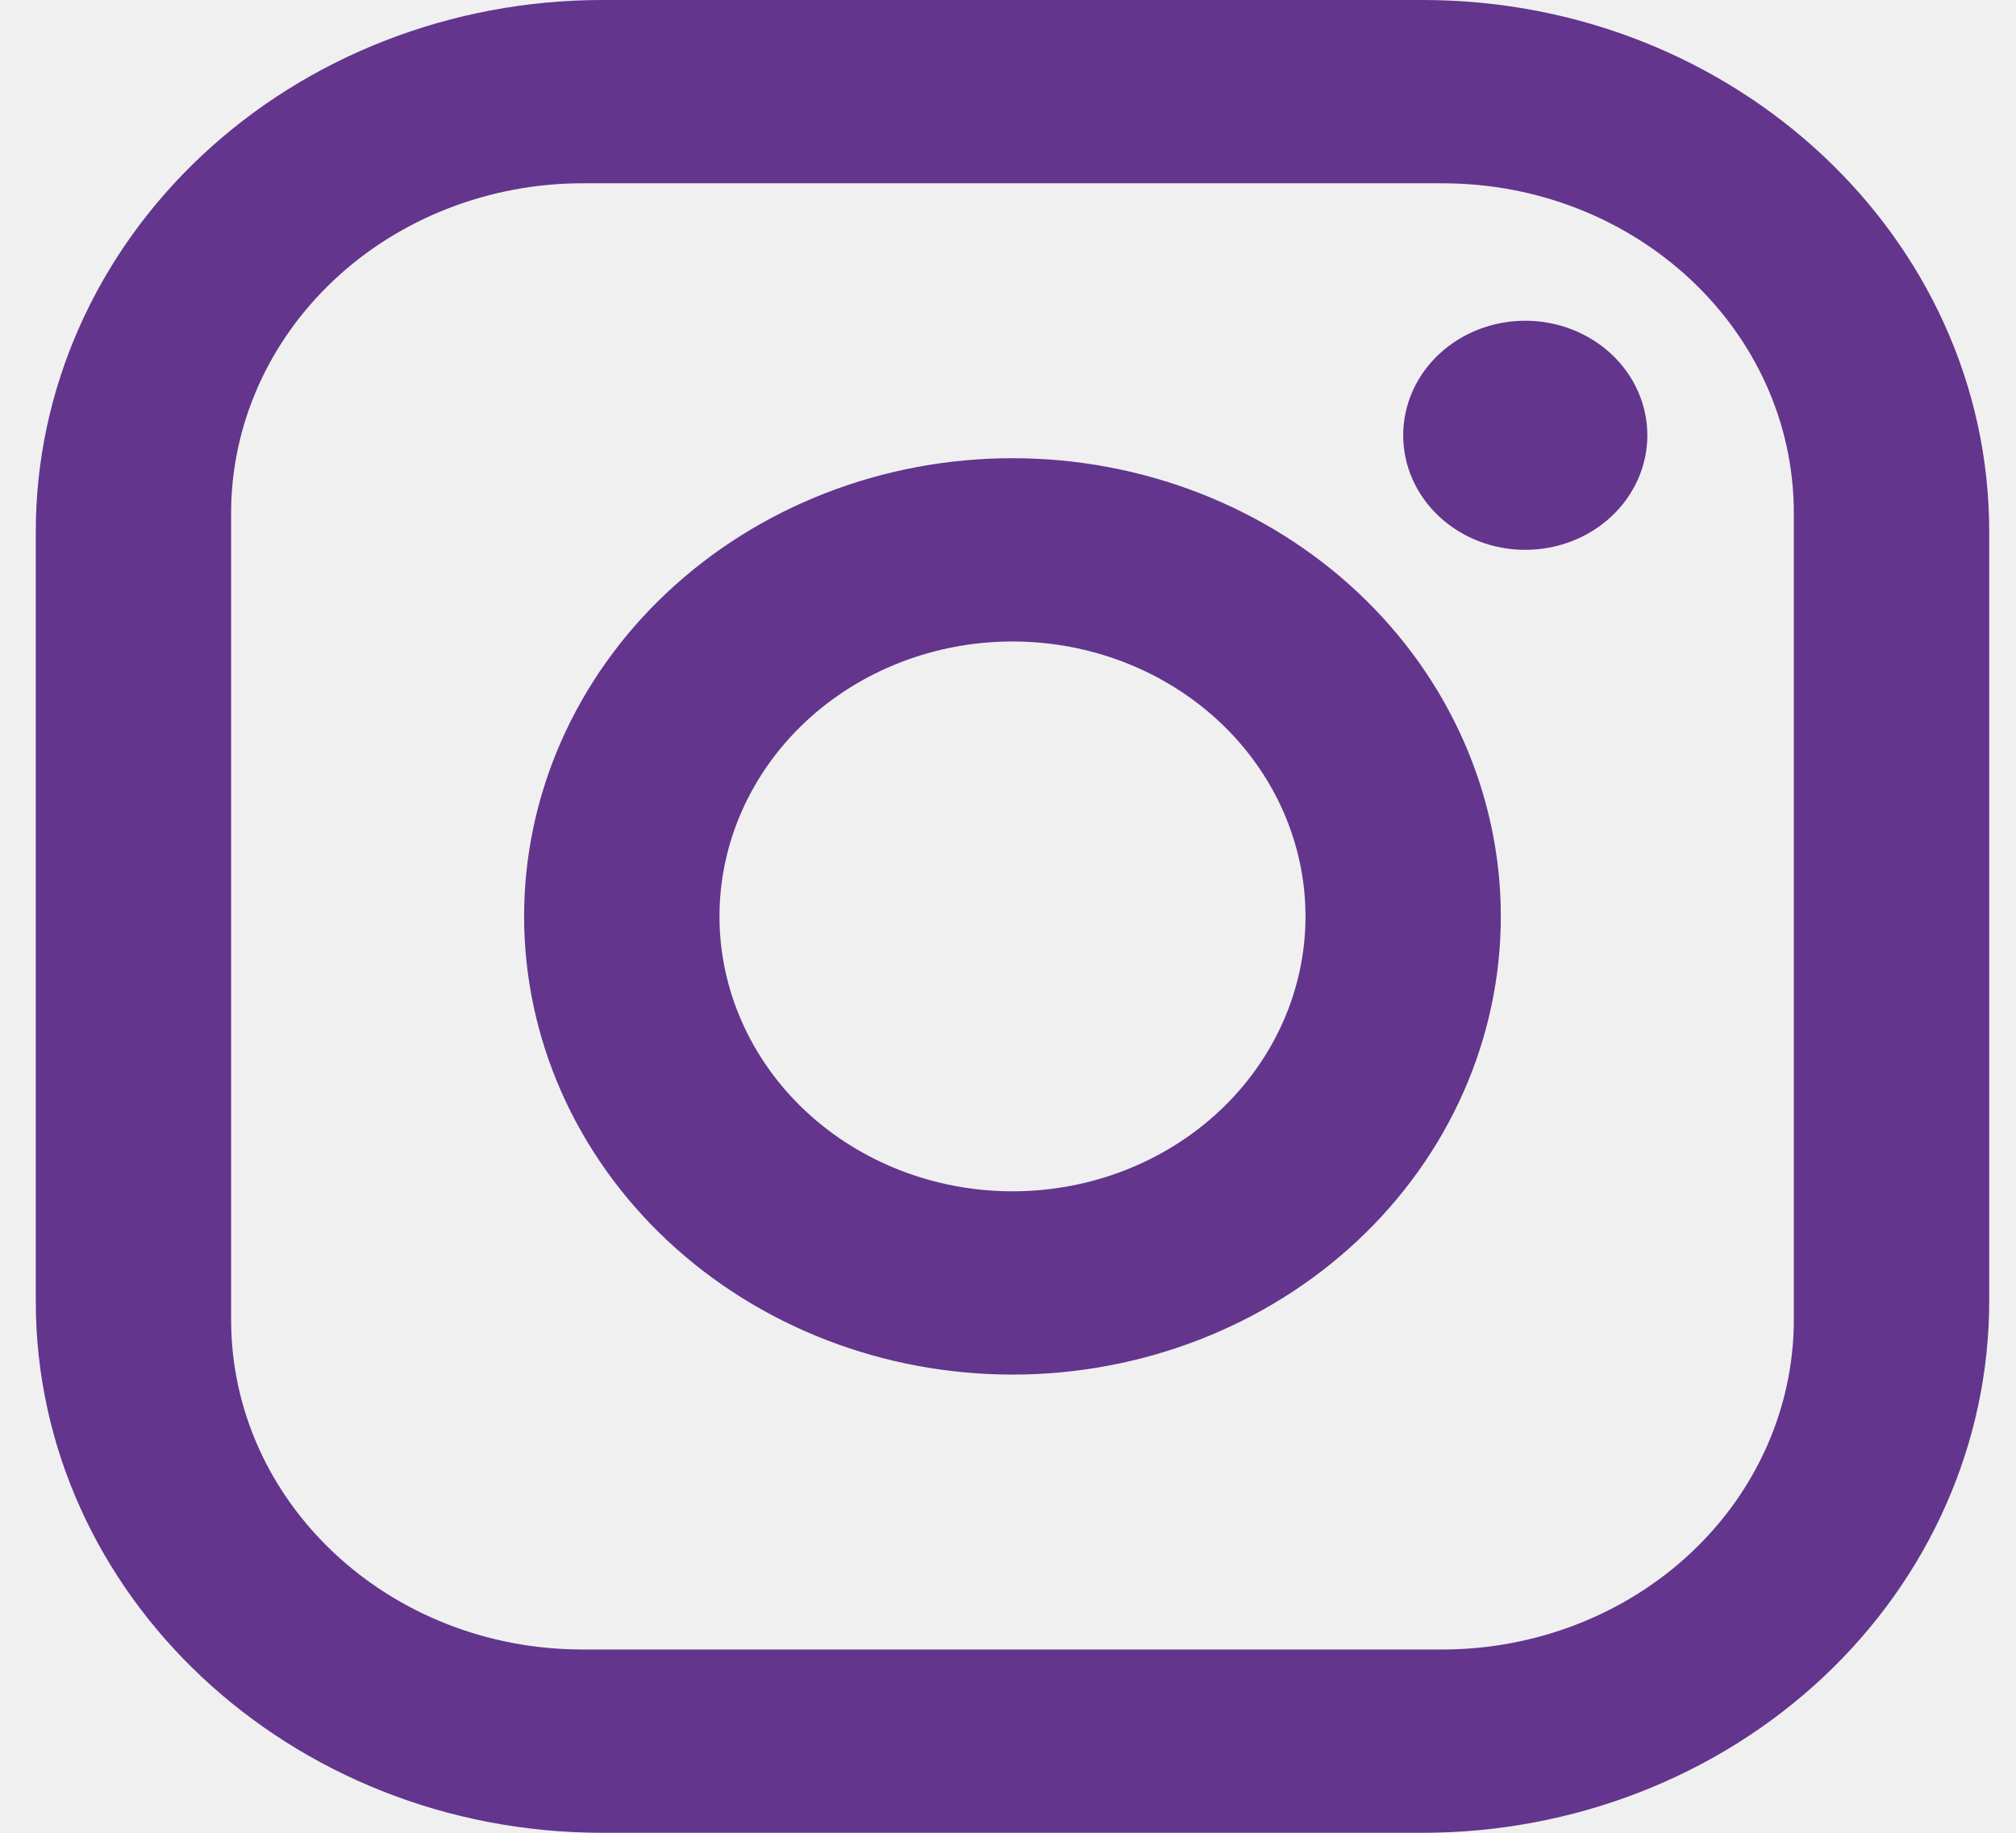
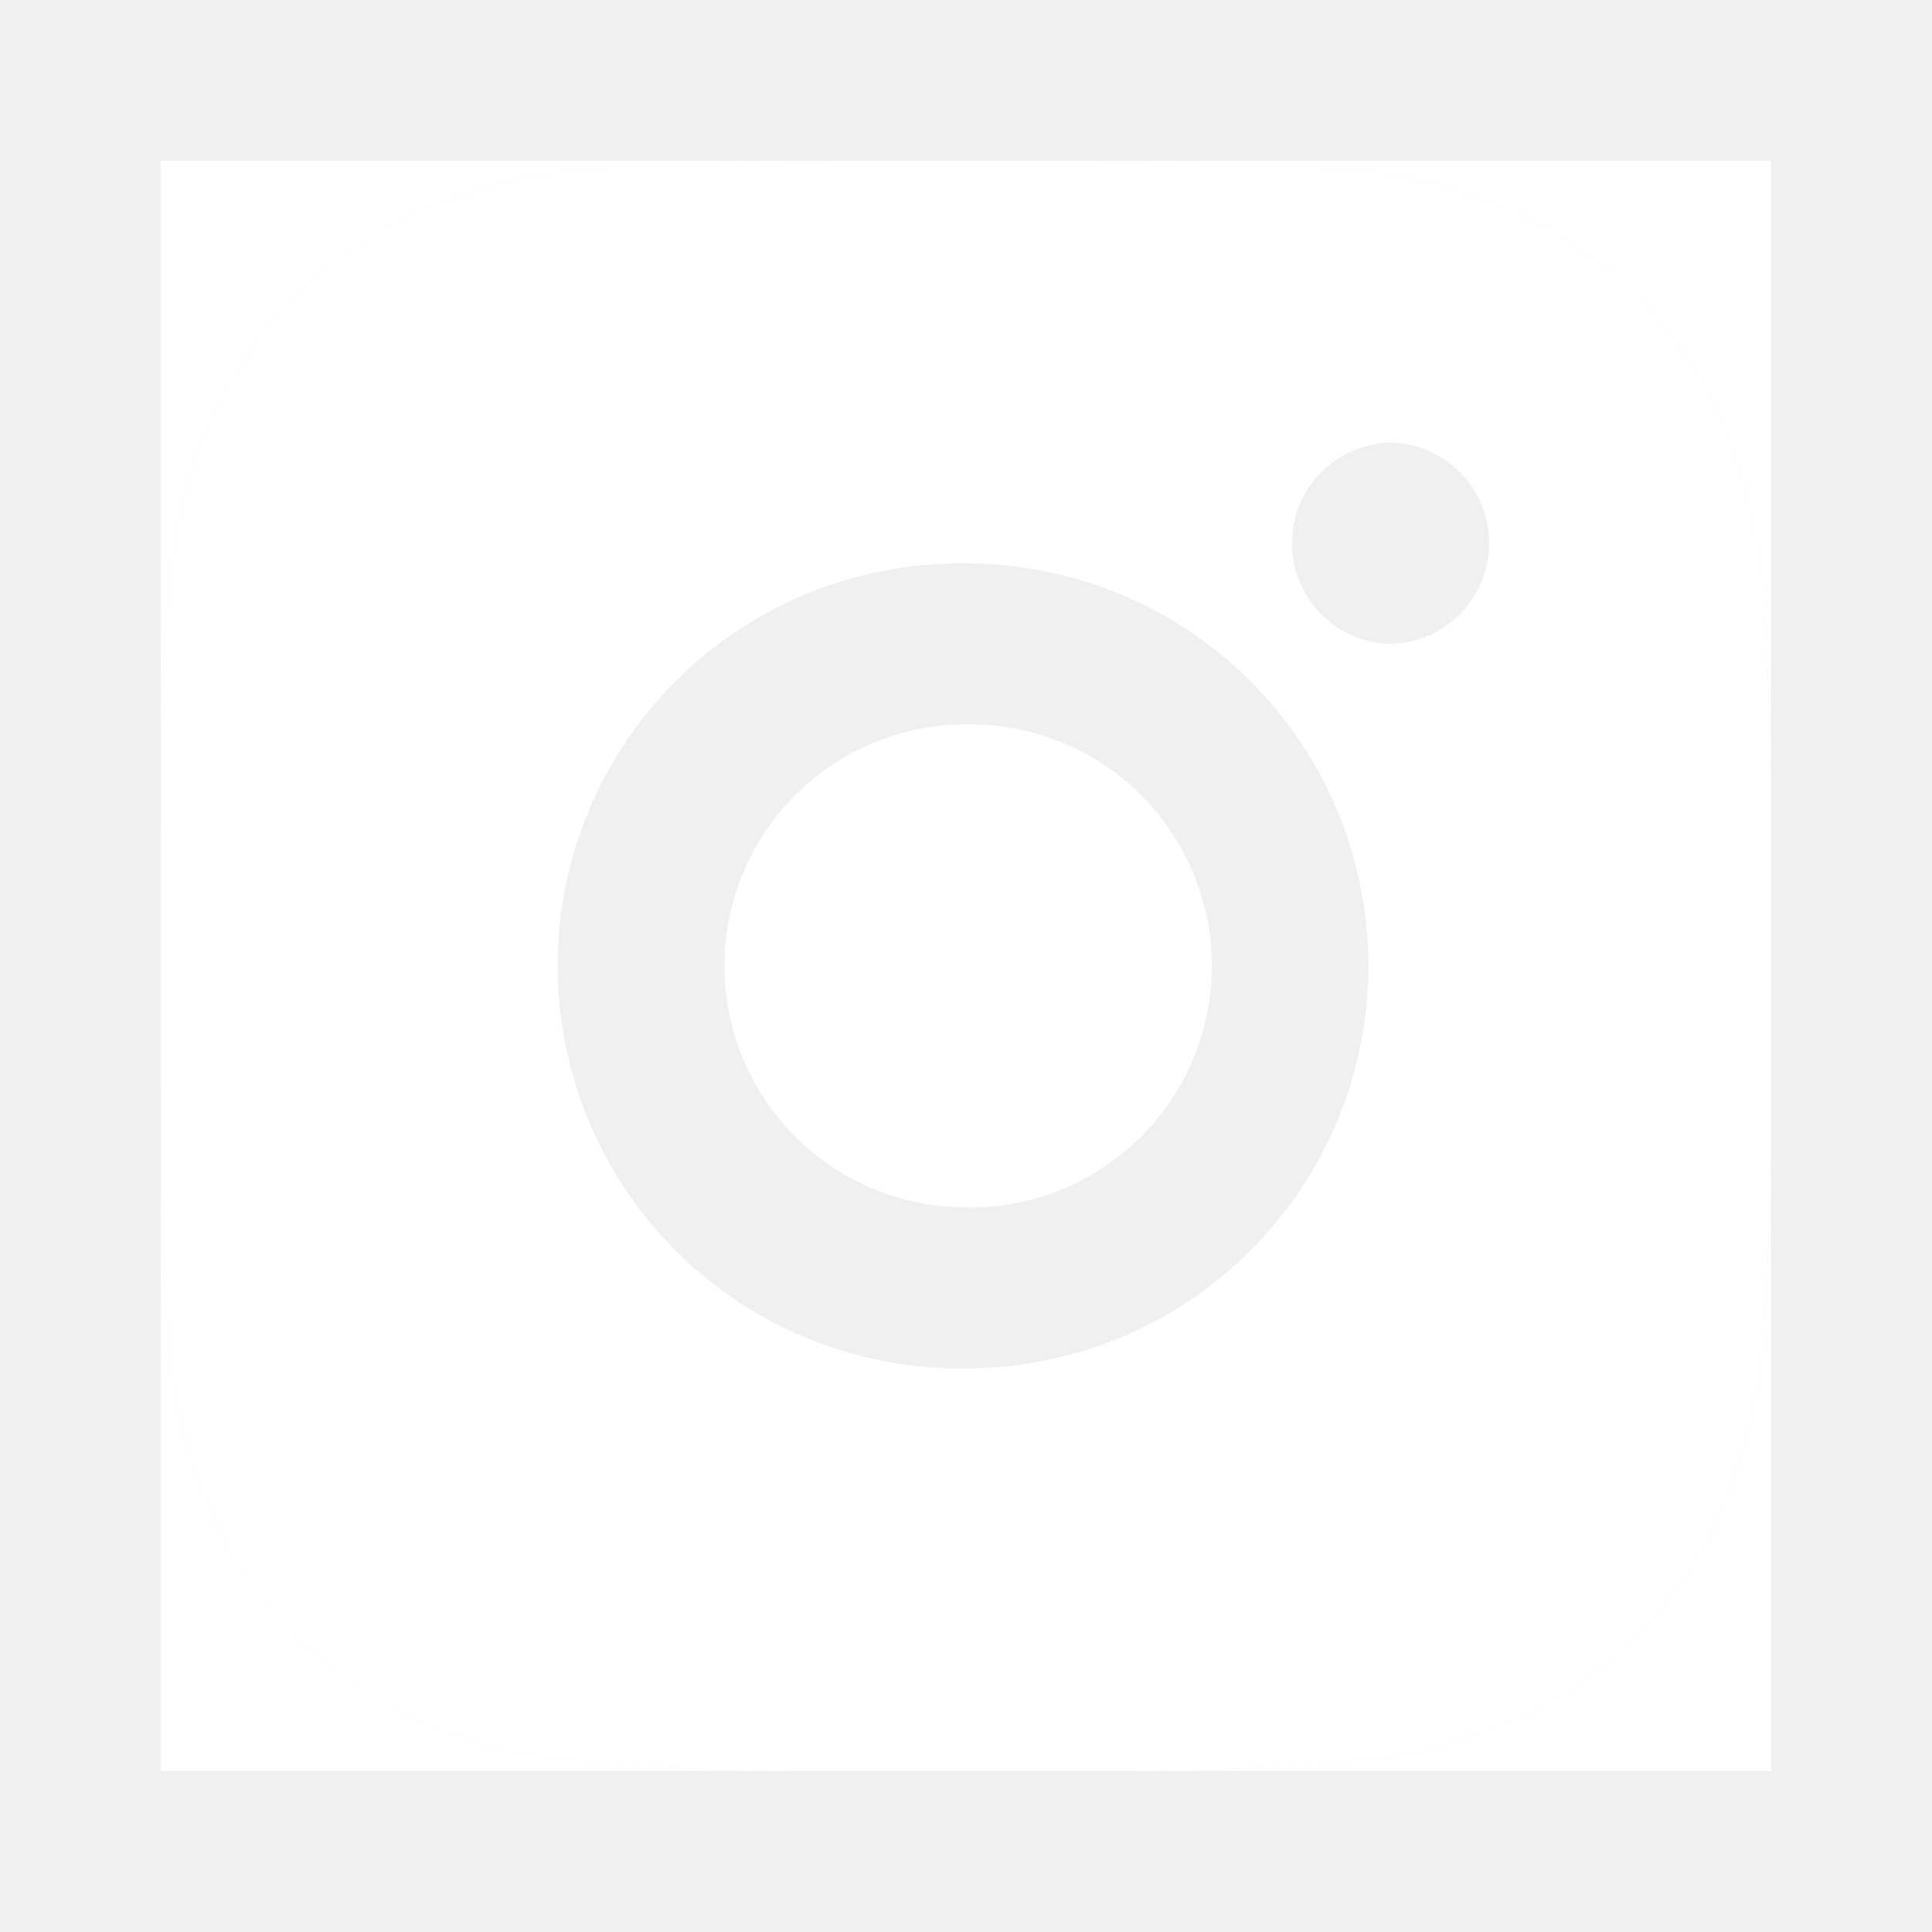
- <svg xmlns="http://www.w3.org/2000/svg" width="44" height="40" viewBox="0 0 44 40" fill="none">
-   <path d="M13.145 0H31.051C37.873 0 43.415 5.2 43.415 11.6V28.4C43.415 31.477 42.112 34.427 39.794 36.602C37.475 38.778 34.33 40 31.051 40H13.145C6.323 40 0.781 34.8 0.781 28.4V11.6C0.781 8.523 2.083 5.573 4.402 3.398C6.721 1.222 9.866 0 13.145 0ZM12.718 4C10.683 4 8.731 4.759 7.292 6.109C5.853 7.459 5.044 9.29 5.044 11.2V28.8C5.044 32.78 8.476 36 12.718 36H31.477C33.513 36 35.465 35.241 36.904 33.891C38.343 32.541 39.151 30.71 39.151 28.8V11.2C39.151 7.22 35.719 4 31.477 4H12.718ZM33.289 7C33.996 7 34.674 7.263 35.173 7.732C35.673 8.201 35.954 8.837 35.954 9.5C35.954 10.163 35.673 10.799 35.173 11.268C34.674 11.737 33.996 12 33.289 12C32.583 12 31.905 11.737 31.405 11.268C30.905 10.799 30.625 10.163 30.625 9.5C30.625 8.837 30.905 8.201 31.405 7.732C31.905 7.263 32.583 7 33.289 7ZM22.098 10C24.925 10 27.636 11.054 29.635 12.929C31.633 14.804 32.756 17.348 32.756 20C32.756 22.652 31.633 25.196 29.635 27.071C27.636 28.946 24.925 30 22.098 30C19.271 30 16.56 28.946 14.561 27.071C12.562 25.196 11.439 22.652 11.439 20C11.439 17.348 12.562 14.804 14.561 12.929C16.56 11.054 19.271 10 22.098 10ZM22.098 14C20.402 14 18.775 14.632 17.576 15.757C16.377 16.883 15.703 18.409 15.703 20C15.703 21.591 16.377 23.117 17.576 24.243C18.775 25.368 20.402 26 22.098 26C23.794 26 25.421 25.368 26.62 24.243C27.819 23.117 28.493 21.591 28.493 20C28.493 18.409 27.819 16.883 26.62 15.757C25.421 14.632 23.794 14 22.098 14Z" fill="#63358D" />
+ <svg xmlns="http://www.w3.org/2000/svg" width="40" height="40" viewBox="0 0 40 40" fill="none">
+   <mask id="mask0_76_1315" style="mask-type:alpha" maskUnits="userSpaceOnUse" x="3" y="3" width="34" height="34">
+     <path d="M21.711 3.332C22.927 3.327 24.143 3.34 25.359 3.369L25.683 3.38C26.045 3.393 26.402 3.409 26.828 3.429C26.842 3.429 26.856 3.43 26.869 3.43C28.643 3.514 29.853 3.794 30.914 4.205C32.014 4.629 32.941 5.202 33.868 6.129C34.715 6.961 35.371 7.969 35.789 9.08C36.201 10.142 36.481 11.354 36.564 13.127C36.584 13.57 36.601 13.941 36.614 14.314L36.624 14.637C36.654 15.852 36.667 17.068 36.663 18.284L36.664 19.527V21.71C36.665 22.006 36.665 22.302 36.664 22.598C36.661 23.518 36.648 24.439 36.626 25.359L36.616 25.682C36.603 26.044 36.587 26.401 36.568 26.828C36.567 26.842 36.567 26.855 36.566 26.869C36.483 28.642 36.199 29.852 35.789 30.914C35.372 32.027 34.716 33.035 33.868 33.867C33.034 34.714 32.027 35.37 30.914 35.789C29.853 36.2 28.643 36.48 26.869 36.564C26.856 36.564 26.842 36.565 26.829 36.566C26.402 36.585 26.045 36.601 25.683 36.614L25.359 36.624C24.143 36.653 22.927 36.666 21.711 36.662L20.468 36.664H18.286C17.99 36.665 17.694 36.665 17.398 36.664C16.478 36.661 15.558 36.648 14.638 36.626L14.314 36.615C13.919 36.601 13.523 36.584 13.128 36.566C11.354 36.482 10.144 36.199 9.081 35.789C7.969 35.371 6.961 34.715 6.129 33.867C5.281 33.034 4.625 32.026 4.206 30.914C3.794 29.852 3.514 28.642 3.431 26.869C3.412 26.473 3.396 26.078 3.381 25.682L3.373 25.359C3.347 24.356 3.333 23.353 3.331 22.35C3.331 22.137 3.331 21.924 3.331 21.71V18.284C3.33 17.949 3.33 17.614 3.331 17.279C3.334 16.398 3.347 15.517 3.368 14.637L3.379 14.314C3.393 13.941 3.409 13.57 3.429 13.127C3.513 11.352 3.793 10.144 4.204 9.08C4.623 7.968 5.281 6.961 6.131 6.13C6.963 5.282 7.969 4.625 9.081 4.205C10.144 3.794 11.353 3.514 13.128 3.43L14.314 3.38L14.638 3.372C15.641 3.347 16.645 3.333 17.648 3.33C17.86 3.33 18.072 3.33 18.284 3.33L21.711 3.332ZM19.998 11.665C18.893 11.65 17.797 11.854 16.773 12.266C15.748 12.677 14.815 13.289 14.029 14.064C13.243 14.839 12.618 15.763 12.192 16.782C11.766 17.8 11.546 18.894 11.546 19.998C11.546 21.102 11.766 22.195 12.192 23.214C12.618 24.233 13.243 25.157 14.029 25.932C14.815 26.707 15.748 27.319 16.773 27.73C17.797 28.142 18.893 28.346 19.998 28.331C22.208 28.331 24.328 27.453 25.89 25.89C27.453 24.327 28.331 22.207 28.331 19.997C28.331 17.787 27.453 15.667 25.89 14.105C24.328 12.542 22.208 11.665 19.998 11.665ZM19.998 14.999C20.662 14.987 21.322 15.107 21.939 15.352C22.556 15.598 23.118 15.964 23.592 16.43C24.066 16.895 24.443 17.45 24.7 18.063C24.957 18.675 25.09 19.333 25.09 19.997C25.09 20.661 24.958 21.319 24.701 21.932C24.444 22.544 24.067 23.099 23.593 23.565C23.12 24.03 22.558 24.397 21.941 24.643C21.323 24.889 20.664 25.009 19.999 24.997C18.673 24.997 17.401 24.47 16.464 23.533C15.526 22.595 14.999 21.323 14.999 19.997C14.999 18.671 15.526 17.399 16.464 16.462C17.401 15.524 18.673 14.997 19.999 14.997L19.998 14.999ZM28.748 9.165C28.21 9.187 27.701 9.416 27.329 9.804C26.956 10.192 26.748 10.709 26.748 11.247C26.748 11.785 26.956 12.303 27.329 12.691C27.701 13.079 28.21 13.307 28.748 13.329C29.3 13.329 29.83 13.109 30.221 12.719C30.611 12.328 30.831 11.798 30.831 11.245C30.831 10.693 30.611 10.163 30.221 9.772C29.83 9.382 29.3 9.162 28.748 9.162V9.165Z" fill="#E8E8E8" />
+     <path d="M3.331 17.279C3.334 16.398 3.347 15.517 3.368 14.637L3.379 14.314C3.393 13.941 3.409 13.57 3.429 13.127C3.513 11.352 3.793 10.144 4.204 9.08C4.623 7.968 5.281 6.961 6.131 6.13C6.963 5.282 7.969 4.625 9.081 4.205C10.144 3.794 11.353 3.514 13.128 3.43L14.314 3.38L14.638 3.372C15.641 3.347 16.645 3.333 17.648 3.33H3.331V17.279Z" fill="#E8E8E8" />
+     <path d="M36.664 22.598C36.661 23.518 36.648 24.439 36.626 25.359L36.616 25.682C36.603 26.044 36.587 26.401 36.568 26.828L36.566 26.869C36.483 28.642 36.199 29.852 35.789 30.914C35.372 32.027 34.716 33.035 33.868 33.867C33.034 34.714 32.027 35.37 30.914 35.789C29.853 36.2 28.643 36.48 26.869 36.564L26.829 36.566C26.402 36.585 26.045 36.601 25.683 36.614L25.359 36.624C24.143 36.653 22.927 36.666 21.711 36.662L20.468 36.664H36.664V22.598Z" fill="#E8E8E8" />
+     <path d="M21.711 3.332C22.927 3.327 24.143 3.34 25.359 3.369L25.683 3.38C26.045 3.393 26.402 3.409 26.828 3.429L26.869 3.43C28.643 3.514 29.853 3.794 30.914 4.205C32.014 4.629 32.941 5.202 33.868 6.129C34.715 6.961 35.371 7.969 35.789 9.08C36.201 10.142 36.481 11.354 36.564 13.127C36.584 13.57 36.601 13.941 36.614 14.314L36.624 14.637C36.654 15.852 36.667 17.068 36.663 18.284L36.664 19.527V3.33H18.284L21.711 3.332Z" fill="#E8E8E8" />
+     <path d="M17.398 36.664C16.478 36.661 15.558 36.648 14.638 36.626L14.314 36.615C13.919 36.601 13.523 36.584 13.128 36.566C11.354 36.482 10.144 36.199 9.081 35.789C7.969 35.371 6.961 34.715 6.129 33.867C5.281 33.034 4.625 32.026 4.206 30.914C3.794 29.852 3.514 28.642 3.431 26.869C3.412 26.473 3.396 26.078 3.381 25.682L3.373 25.359C3.347 24.356 3.333 23.353 3.331 22.35V36.664H17.398Z" fill="#E8E8E8" />
+   </mask>
+   <g mask="url(#mask0_76_1315)">
+     <rect x="0.33" y="0.33" width="40" height="40" fill="white" />
+   </g>
</svg>
